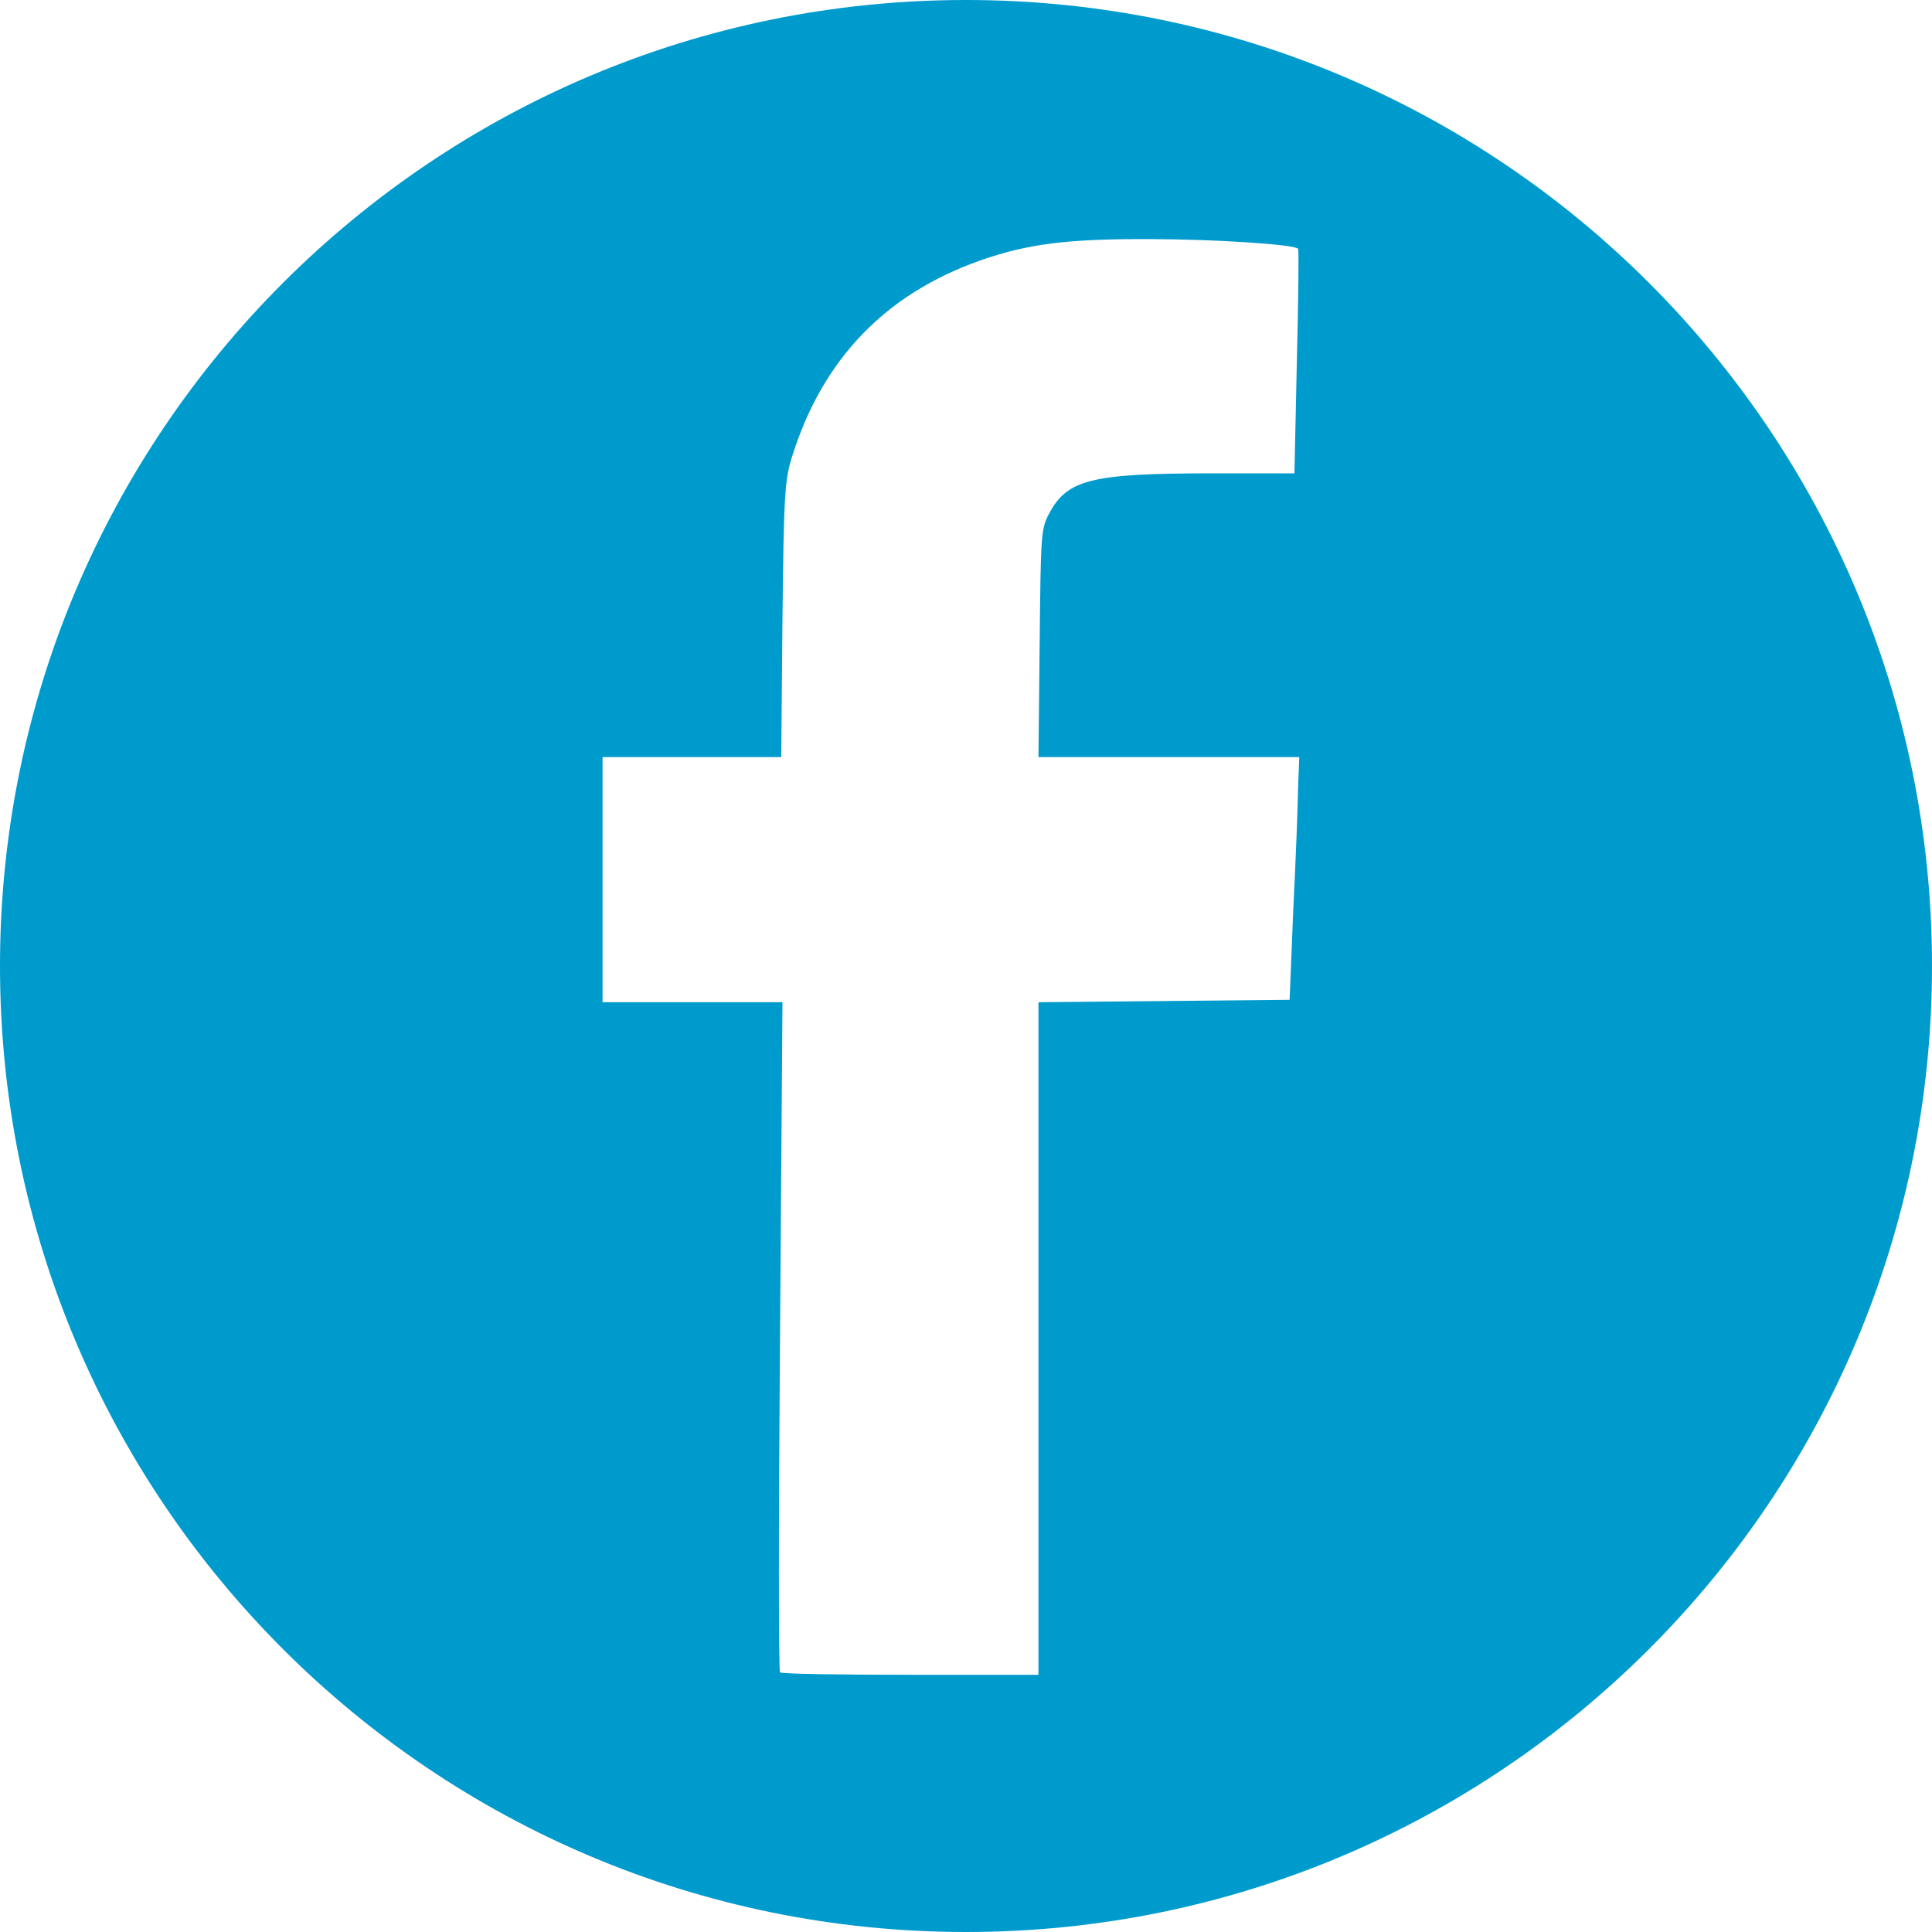
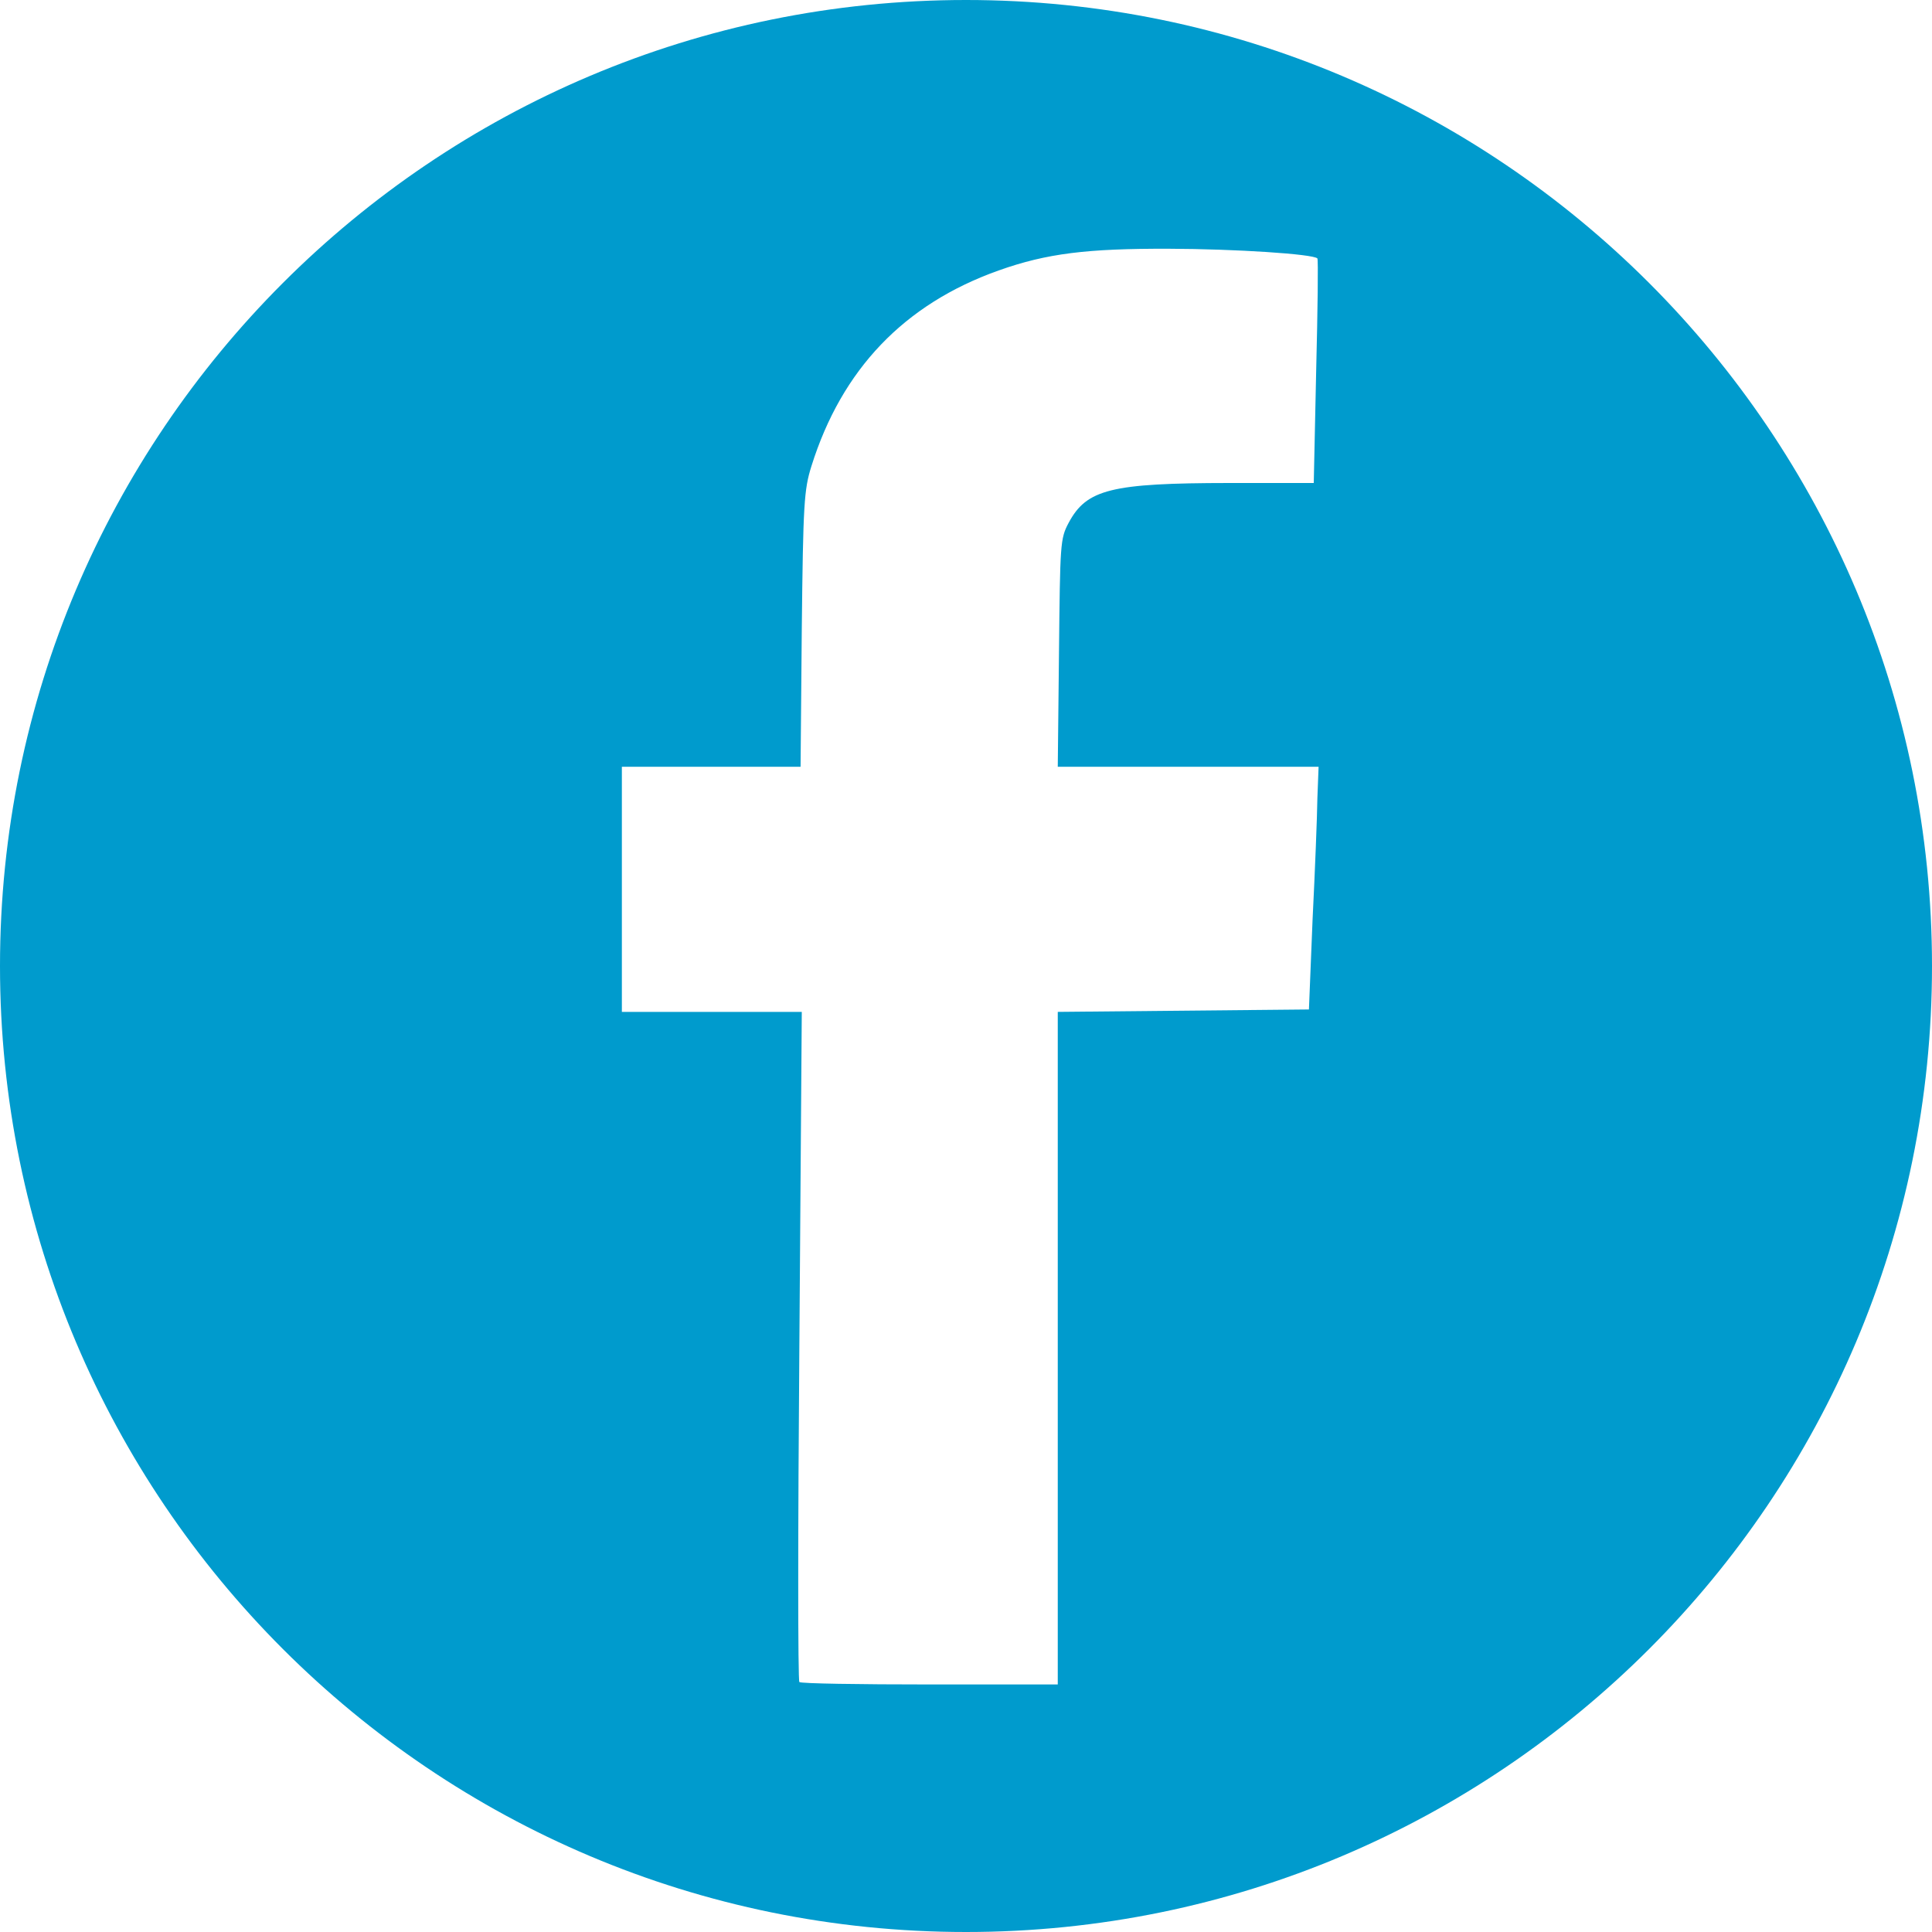
- <svg xmlns="http://www.w3.org/2000/svg" width="1000px" height="1000px" viewBox="0 0 1000 1000" version="1.1">
+ <svg xmlns="http://www.w3.org/2000/svg" width="200px" height="200px" viewBox="0 0 200 200" version="1.1">
  <description>Created with Sketch (http://www.bohemiancoding.com/sketch)</description>
  <defs />
-   <g id="Page 1" fill="#D8D8D8" fill-rule="evenodd">
-     <g id="svg2" fill="#000000">
-       <g id="layer1">
-         <path d="M500,-0 C223.857,-0 0,223.857 0,500 C0,776.143 223.857,1000 500,1000 C776.143,1000 1000,776.143 1000,500 C1000,223.857 776.143,-0 500,-0 L500,-0 Z M595,123.75 C629.651,123.851 669.609,126.484 671.875,128.75 C672.364,129.239 672.041,155.191 671.25,186.875 L670,245 L626.25,245 C565.087,245.058 552.423,248.222 543.125,265.625 C538.737,273.838 538.718,276.405 538.125,333.125 L537.5,391.875 L605,391.875 L672.5,391.875 L671.875,408.125 C671.763,417.263 670.647,445.776 669.375,471.25 L667.5,517.5 L602.5,518.125 L537.5,518.75 L537.5,693.125 L537.5,866.875 L471.25,866.875 C434.885,866.875 404.536,866.411 403.75,865.625 C402.964,864.839 402.971,786.268 403.75,691.25 L405,518.75 L358.75,518.75 L311.875,518.75 L311.875,455 L311.875,391.875 L358.125,391.875 L404.375,391.875 L405,320.625 C405.71,255.586 406.154,248.516 410,236.25 C425.699,186.177 458.001,152.374 506.875,135 C531.869,126.115 552.77,123.627 595,123.75 L595,123.75 Z M595,123.75" id="path2985" fill="#009BCD" />
-       </g>
-       <g id="layer2">
-         <path d="M20.273,984.844 L20.273,976.195 L18,976.195 L15.728,976.195 L15.728,973.165 L15.728,970.135 L17.984,970.135 L20.24,970.135 L20.307,966.757 C20.382,963.004 20.458,962.529 21.243,960.917 C22.12,959.115 23.852,957.769 26.15,957.104 C27.078,956.835 27.388,956.814 30.214,956.818 C32.285,956.821 33.319,956.867 33.414,956.963 C33.514,957.063 33.528,957.901 33.462,959.886 L33.37,962.668 L30.767,962.708 C26.805,962.77 26.838,962.731 26.838,967.233 L26.838,970.135 L30.202,970.135 L33.566,970.135 L33.483,971.934 C33.438,972.923 33.366,974.288 33.323,974.964 L33.245,976.195 L30.041,976.195 L26.837,976.195 L26.837,984.844 L26.837,993.493 L23.554,993.493 L20.271,993.493 L20.271,984.844 L20.273,984.844 Z M20.273,984.844" id="path3838" fill-opacity="0" fill="#333333" />
-         <path d="M20.273,984.844 L20.273,976.195 L18,976.195 L15.728,976.195 L15.728,973.165 L15.728,970.135 L17.984,970.135 L20.24,970.135 L20.307,966.757 C20.382,963.004 20.458,962.529 21.243,960.917 C22.12,959.115 23.852,957.769 26.15,957.104 C27.078,956.835 27.388,956.814 30.214,956.818 C32.285,956.821 33.319,956.867 33.414,956.963 C33.514,957.063 33.528,957.901 33.462,959.886 L33.37,962.668 L30.767,962.708 C26.805,962.77 26.838,962.731 26.838,967.233 L26.838,970.135 L30.202,970.135 L33.566,970.135 L33.483,971.934 C33.438,972.923 33.366,974.288 33.323,974.964 L33.245,976.195 L30.041,976.195 L26.837,976.195 L26.837,984.844 L26.837,993.493 L23.554,993.493 L20.271,993.493 L20.271,984.844 L20.273,984.844 Z M20.273,984.844" id="path3840" fill-opacity="0" fill="#333333" />
-       </g>
-     </g>
+   <g id="Page 1" stroke="none" stroke-width="1" fill="none" fill-rule="evenodd">
+     <path d="M100,0 C44.771,0 0,44.771 0,100 C0,155.229 44.771,200 100,200 C155.229,200 200,155.229 200,100 C200,44.771 155.229,0 100,0 L100,0 L100,0 Z M121,25.75 C127.93,25.77 135.922,26.297 136.375,26.75 C136.473,26.848 136.408,32.038 136.25,38.375 L136,50 L127.25,50 C115.017,50.012 112.485,50.644 110.625,54.125 C109.747,55.768 109.744,56.281 109.625,67.625 L109.5,79.375 L123,79.375 L136.5,79.375 L136.375,82.625 C136.353,84.453 136.129,90.155 135.875,95.25 L135.5,104.5 L122.5,104.625 L109.5,104.75 L109.5,139.625 L109.5,174.375 L96.25,174.375 C88.977,174.375 82.907,174.282 82.75,174.125 C82.593,173.968 82.594,158.254 82.75,139.25 L83,104.75 L73.75,104.75 L64.375,104.75 L64.375,92 L64.375,79.375 L73.625,79.375 L82.875,79.375 L83,65.125 C83.142,52.117 83.231,50.703 84,48.25 C87.14,38.235 93.6,31.475 103.375,28 C108.374,26.223 112.554,25.725 121,25.75 L121,25.75 L121,25.75 Z M121,25.75" id="Facebook" fill="#009BCD" />
  </g>
</svg>
